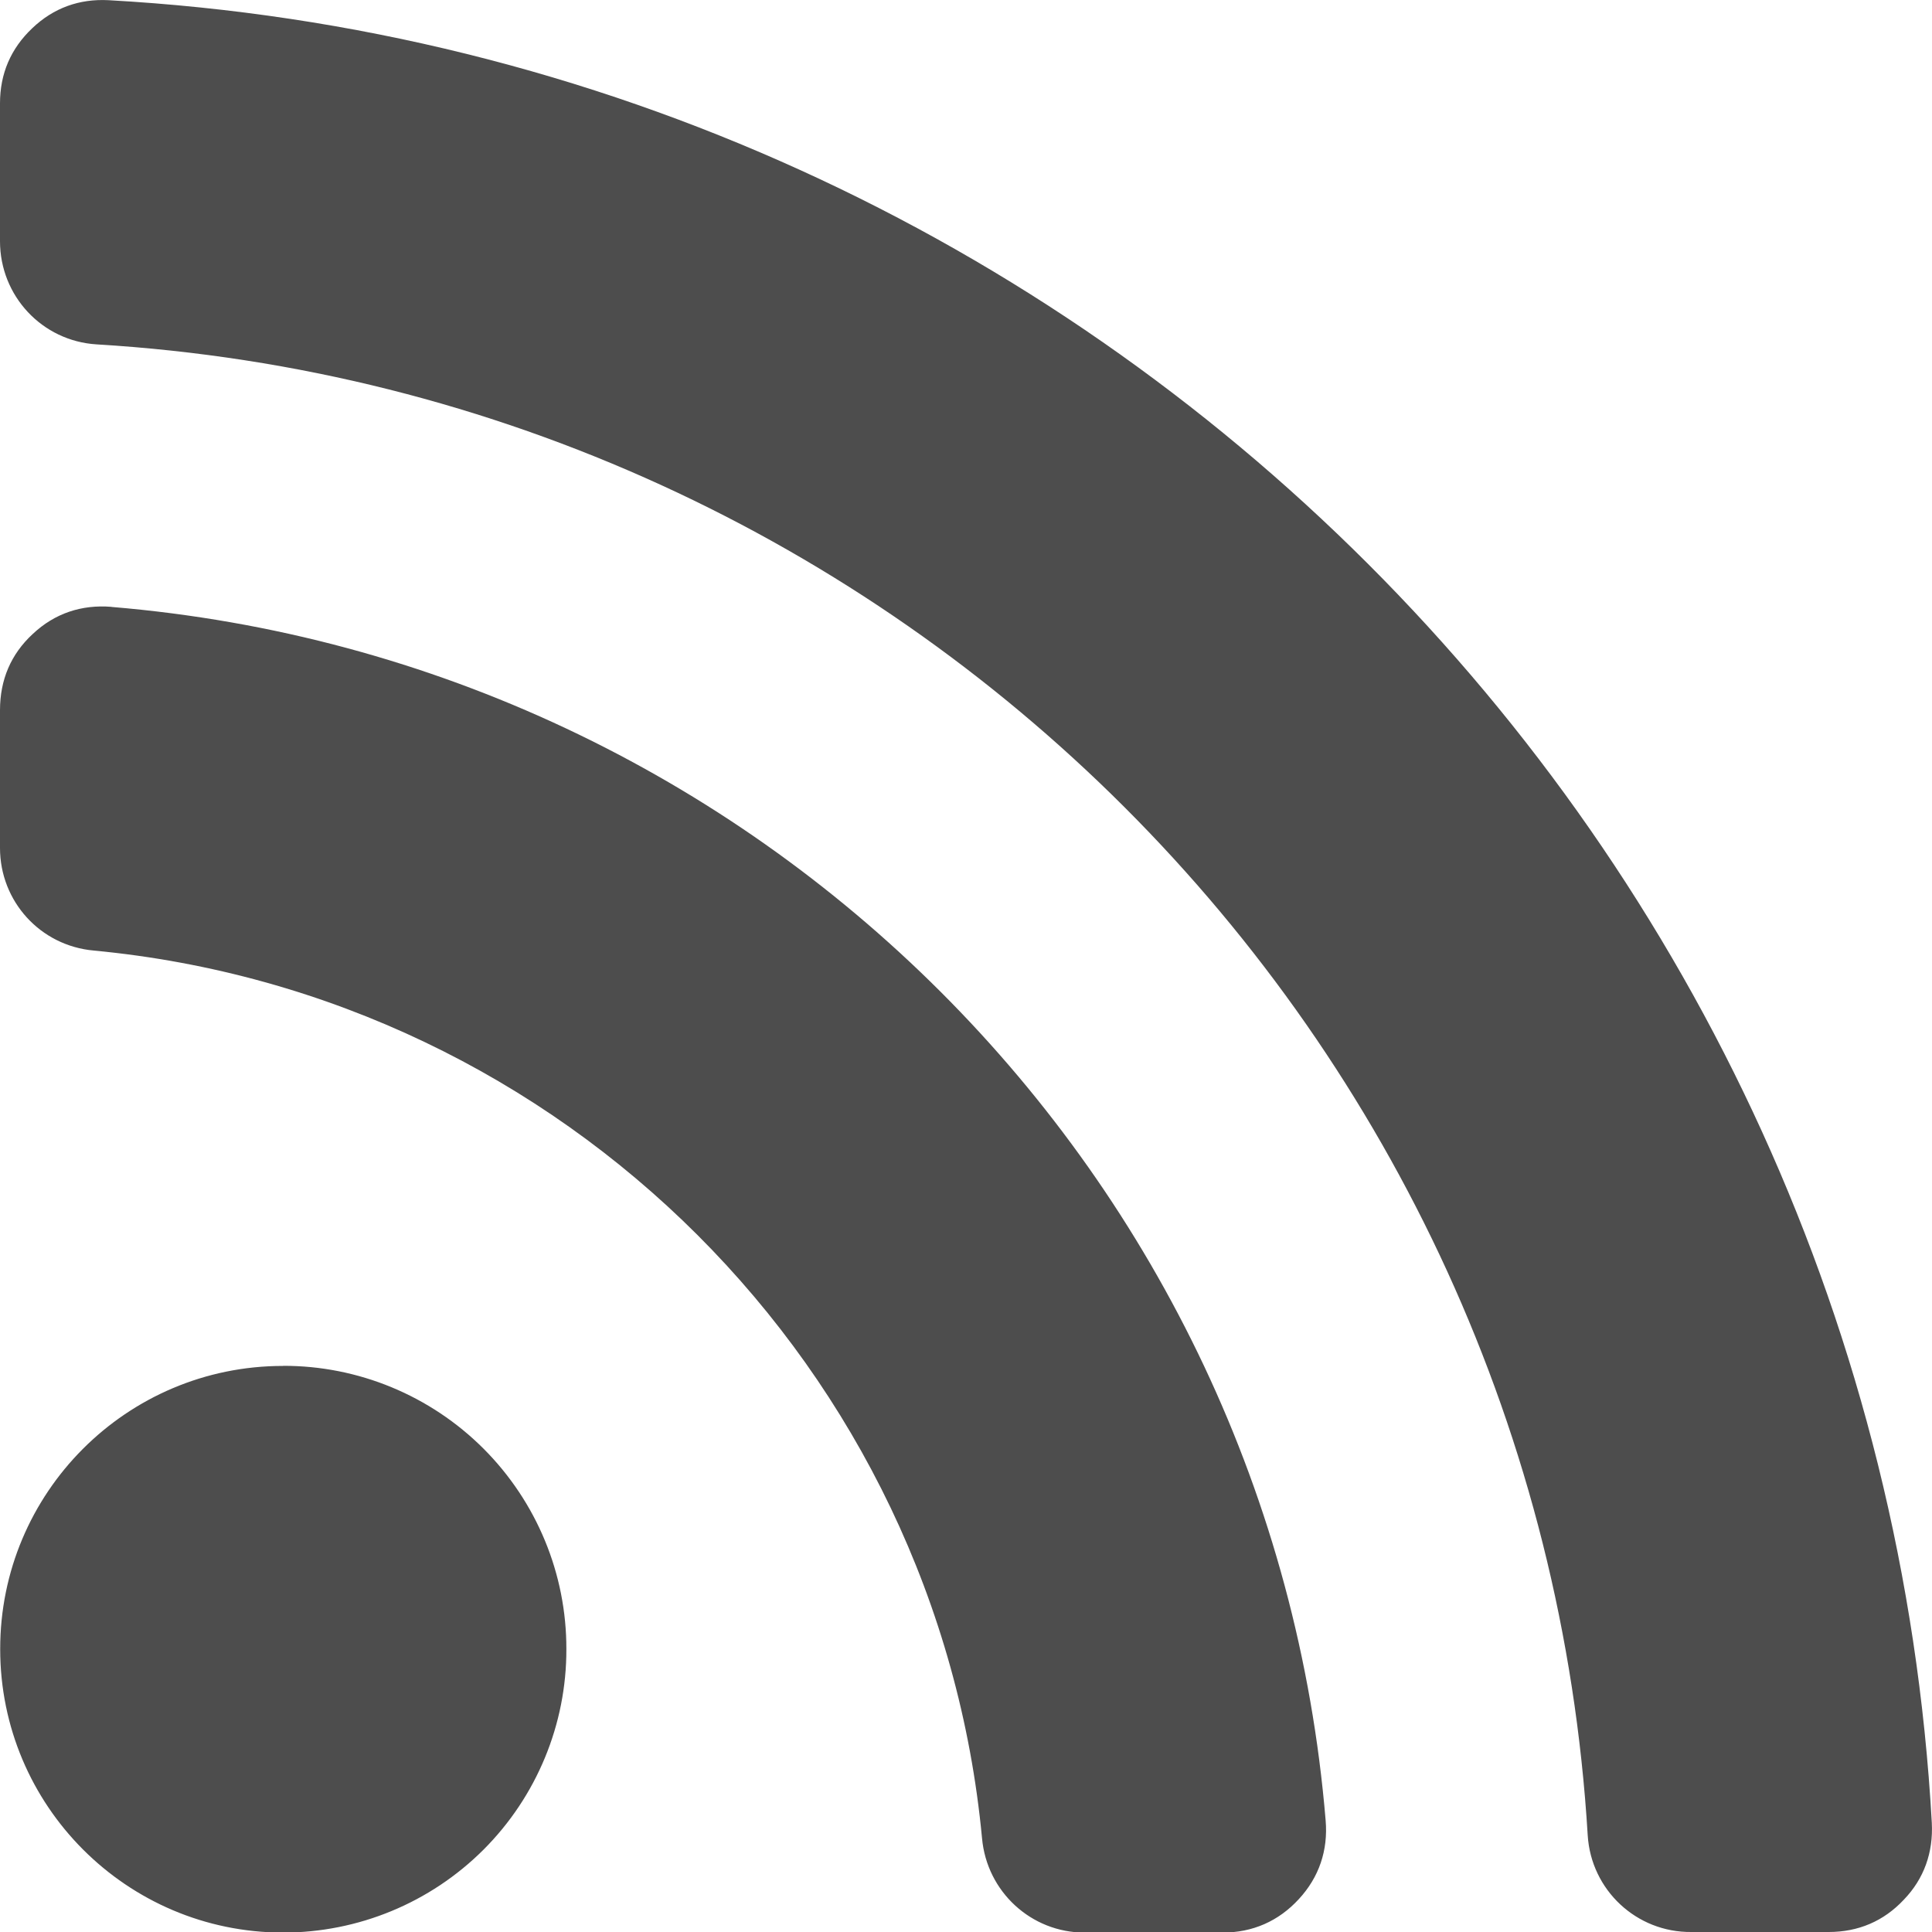
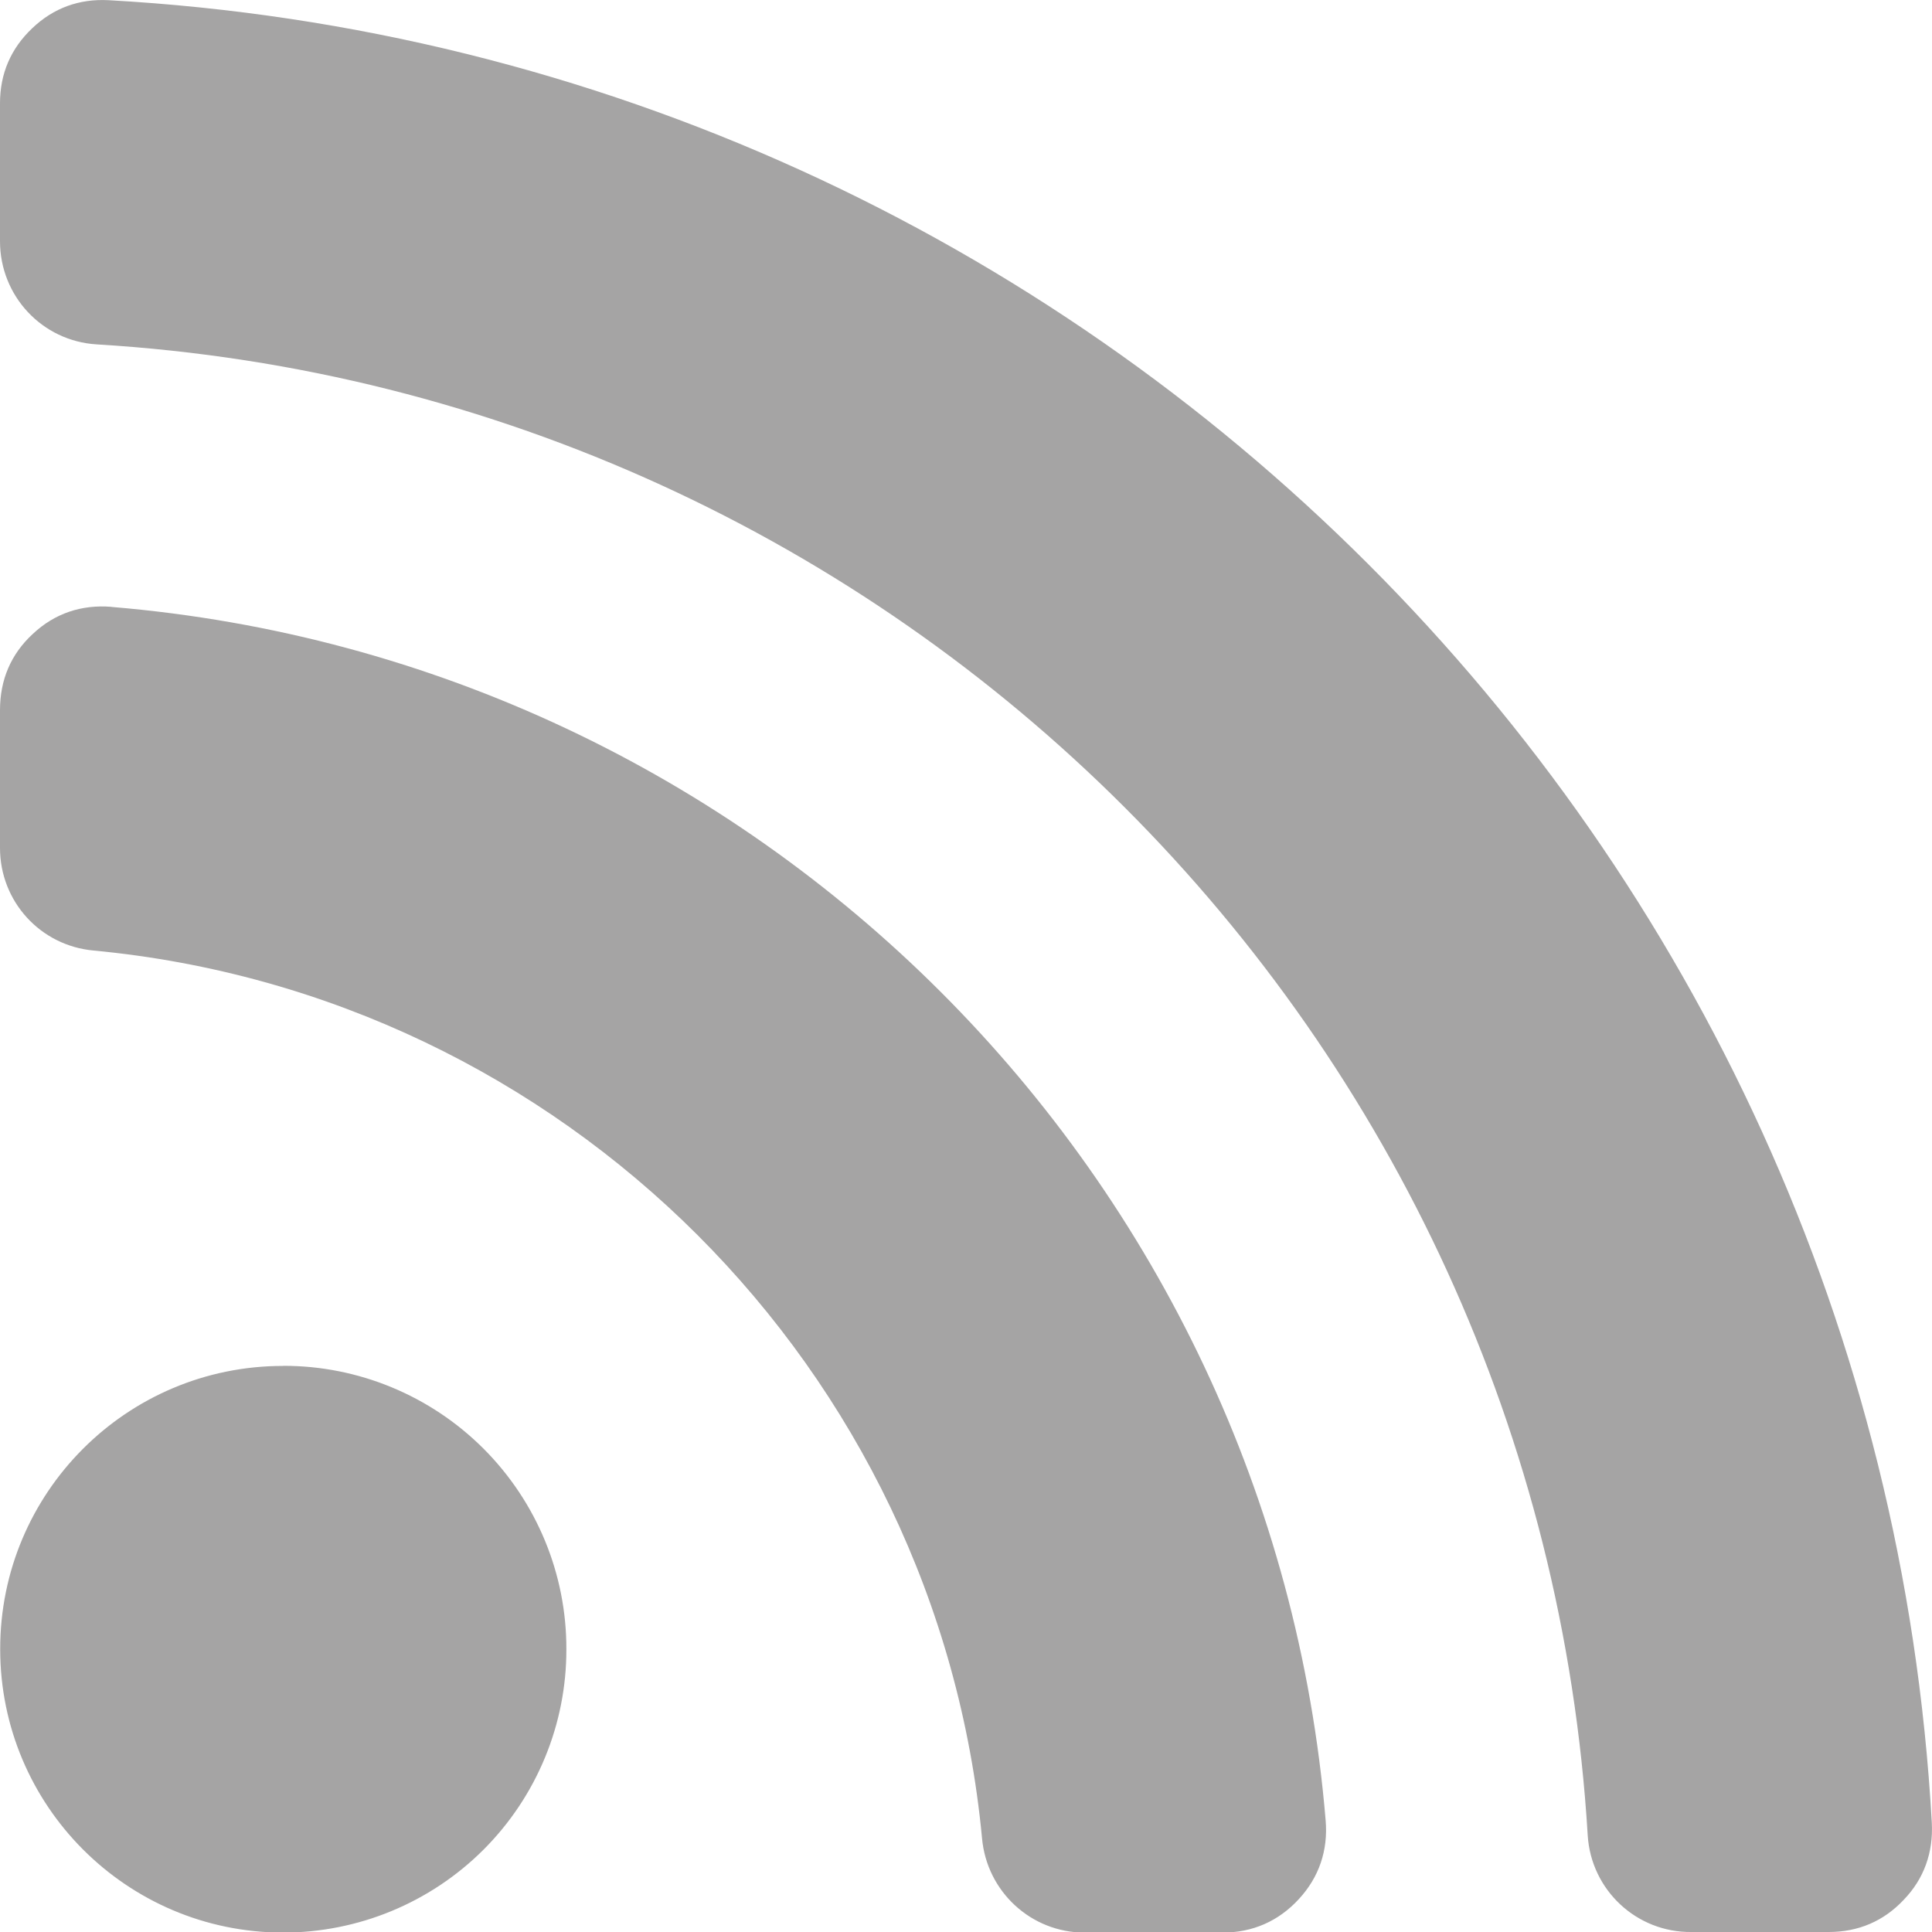
- <svg xmlns="http://www.w3.org/2000/svg" width="20" height="20" viewBox="0 0 20 20">
-   <path d="M1.124.002c-.303-.016-.57.08-.79.29C.112.502 0 .762 0 1.07v1.427c0 .566.435 1.033 1 1.068C9.3 4.065 15.936 10.702 16.436 19c.035.565.505 1.006 1.074 1h1.42c.307 0 .57-.112.778-.334.21-.218.306-.49.29-.796C19.432 8.706 11.29.568 1.124.002zm.03 6.28c-.31-.025-.587.067-.814.28-.228.21-.34.476-.34.79v1.426C0 9.33.416 9.79.97 9.84c4.863.46 8.737 4.327 9.196 9.19.05.554.51.976 1.062.976h1.427c.313 0 .58-.118.79-.346.21-.227.304-.505.278-.815C13.167 12.163 7.84 6.84 1.155 6.283zM2.93 14.14c-1.62 0-2.93 1.314-2.928 2.932 0 1.62 1.31 2.932 2.928 2.934.778 0 1.524-.308 2.075-.858.55-.55.86-1.297.858-2.076.002-.778-.307-1.524-.857-2.075-.55-.55-1.297-.86-2.075-.858z" fill="#4D4D4D" fill-rule="evenodd" />
+ <svg xmlns="http://www.w3.org/2000/svg" width="13" height="13" viewBox="0 0 20 20">
+   <path d="M1.124.002c-.303-.016-.57.08-.79.29C.112.502 0 .762 0 1.07v1.427c0 .566.435 1.033 1 1.068C9.3 4.065 15.936 10.702 16.436 19c.035.565.505 1.006 1.074 1h1.42c.307 0 .57-.112.778-.334.21-.218.306-.49.29-.796C19.432 8.706 11.29.568 1.124.002zm.03 6.28c-.31-.025-.587.067-.814.28-.228.21-.34.476-.34.79v1.426C0 9.33.416 9.79.97 9.84c4.863.46 8.737 4.327 9.196 9.19.05.554.51.976 1.062.976h1.427c.313 0 .58-.118.79-.346.21-.227.304-.505.278-.815C13.167 12.163 7.84 6.84 1.155 6.283zM2.93 14.14c-1.62 0-2.93 1.314-2.928 2.932 0 1.62 1.31 2.932 2.928 2.934.778 0 1.524-.308 2.075-.858.55-.55.86-1.297.858-2.076.002-.778-.307-1.524-.857-2.075-.55-.55-1.297-.86-2.075-.858z" fill="#a5a4a4" fill-rule="evenodd" />
</svg>
